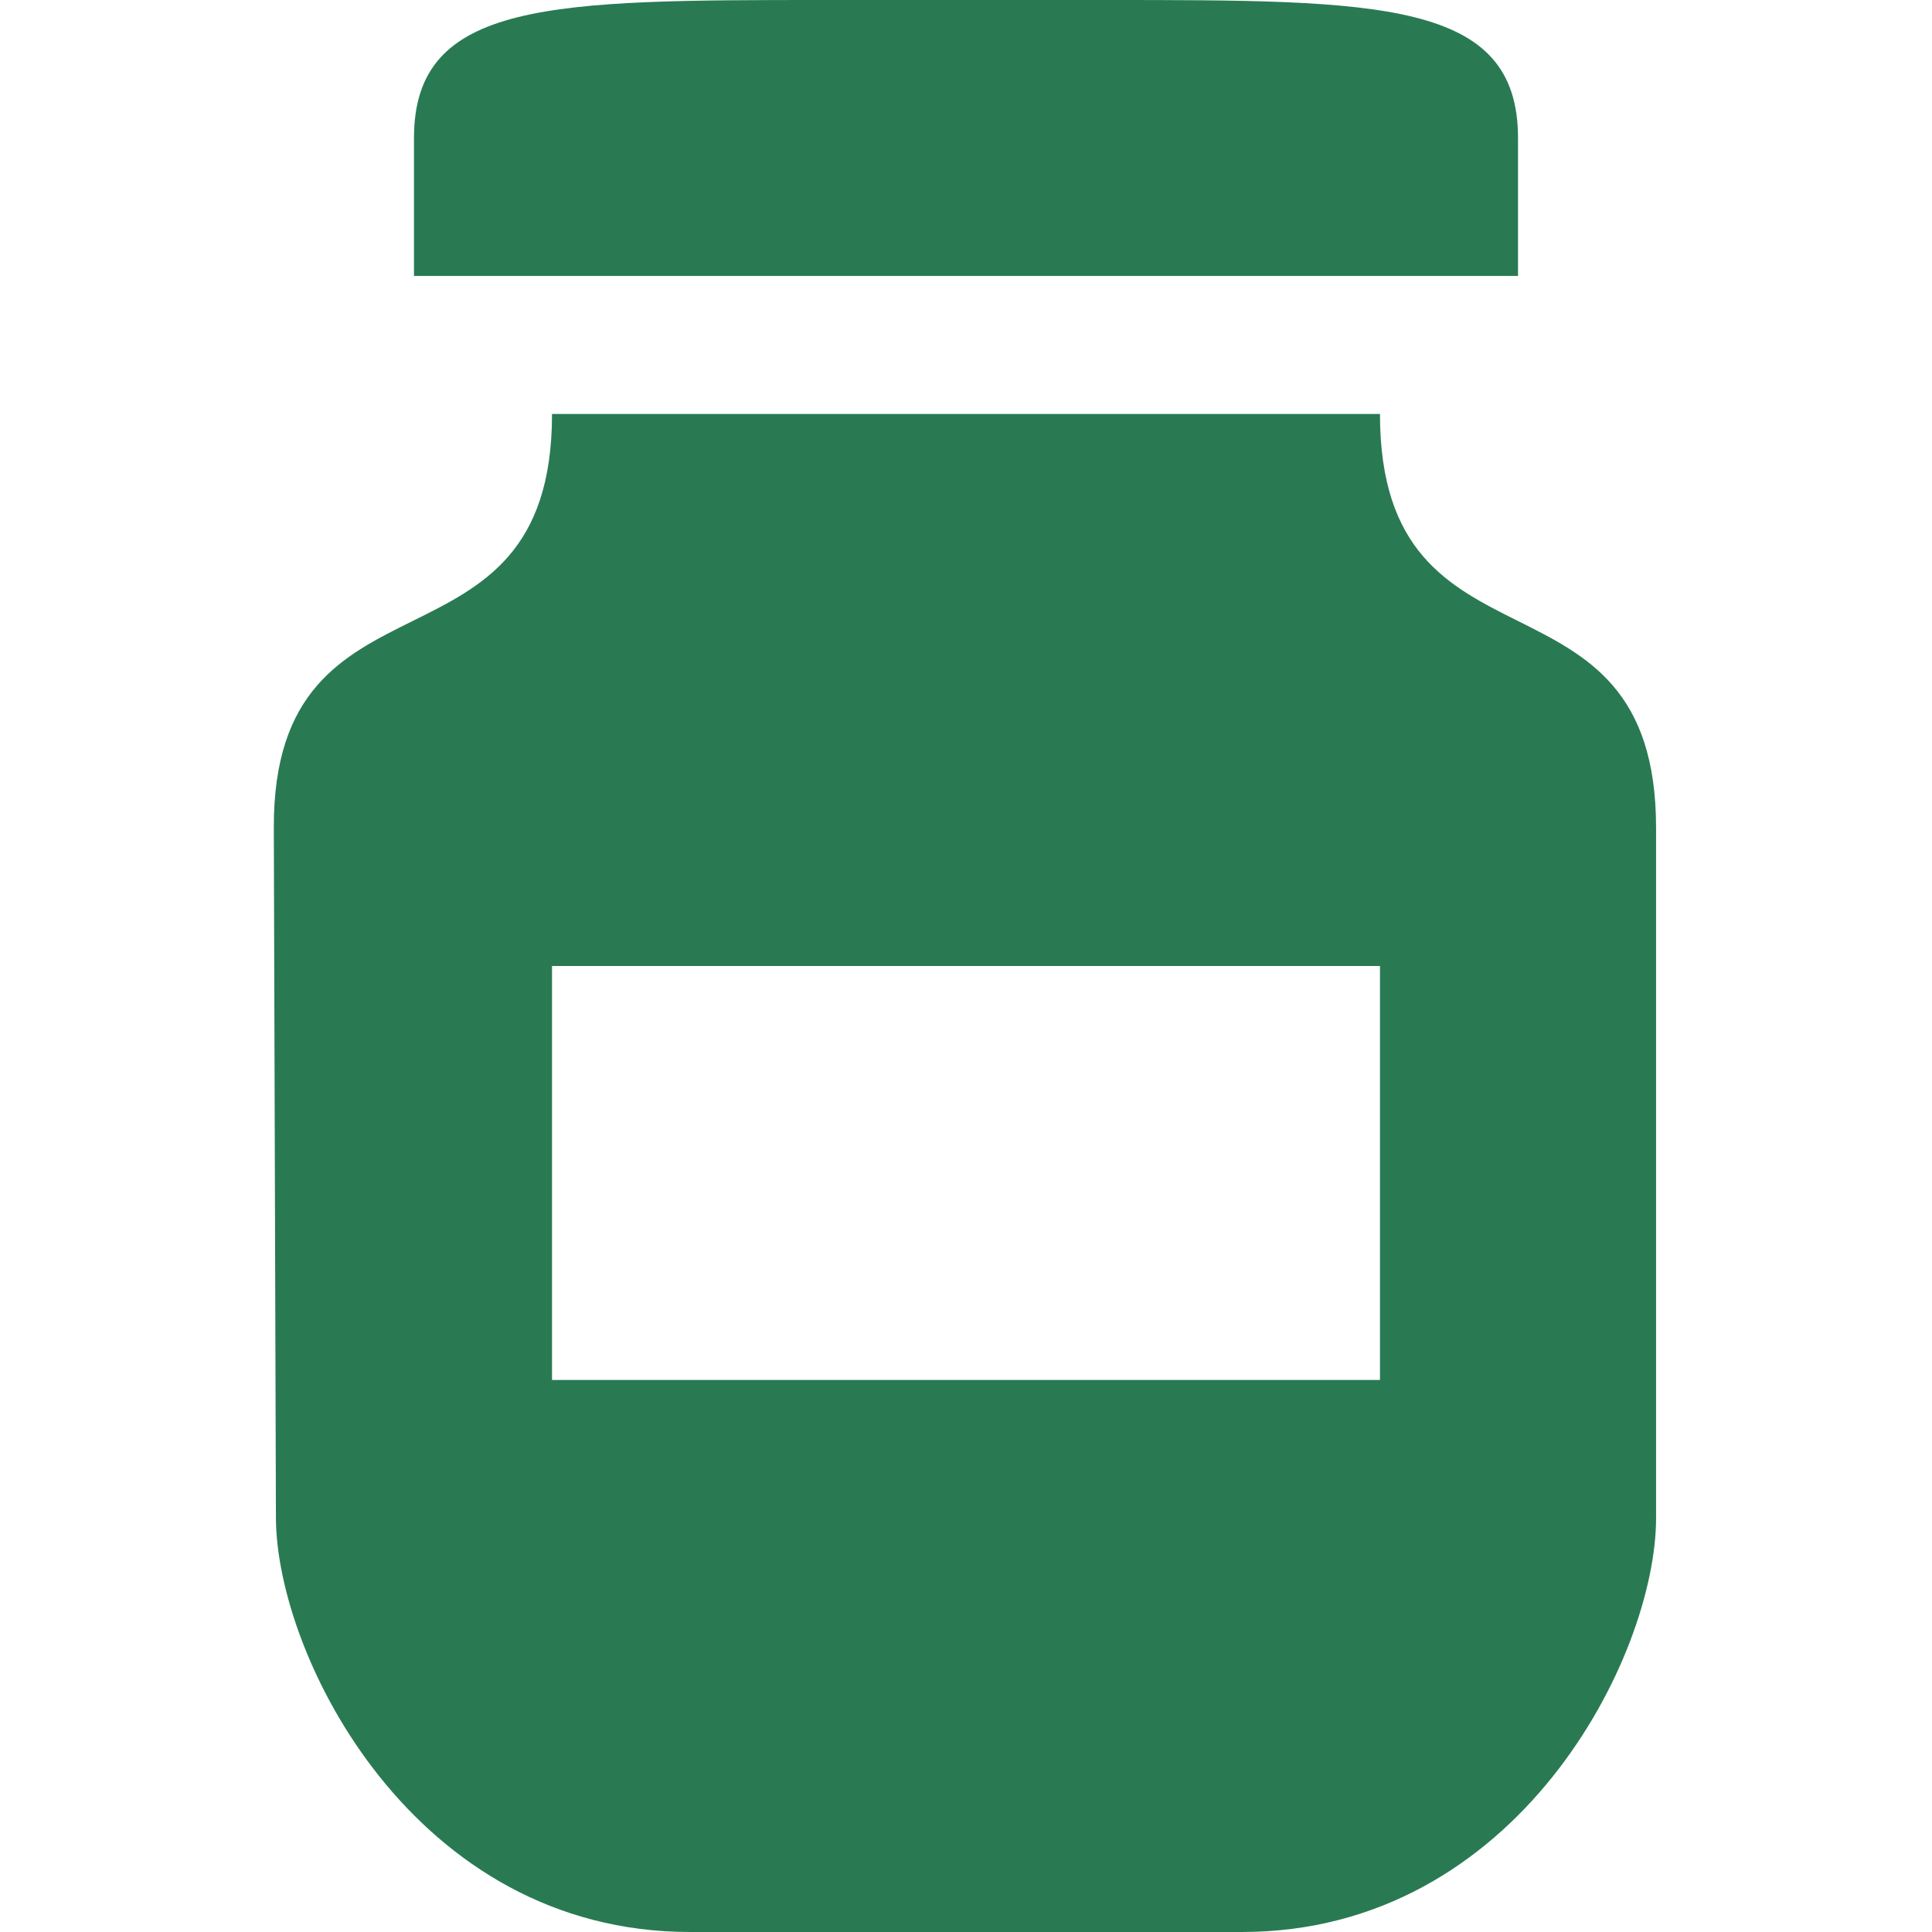
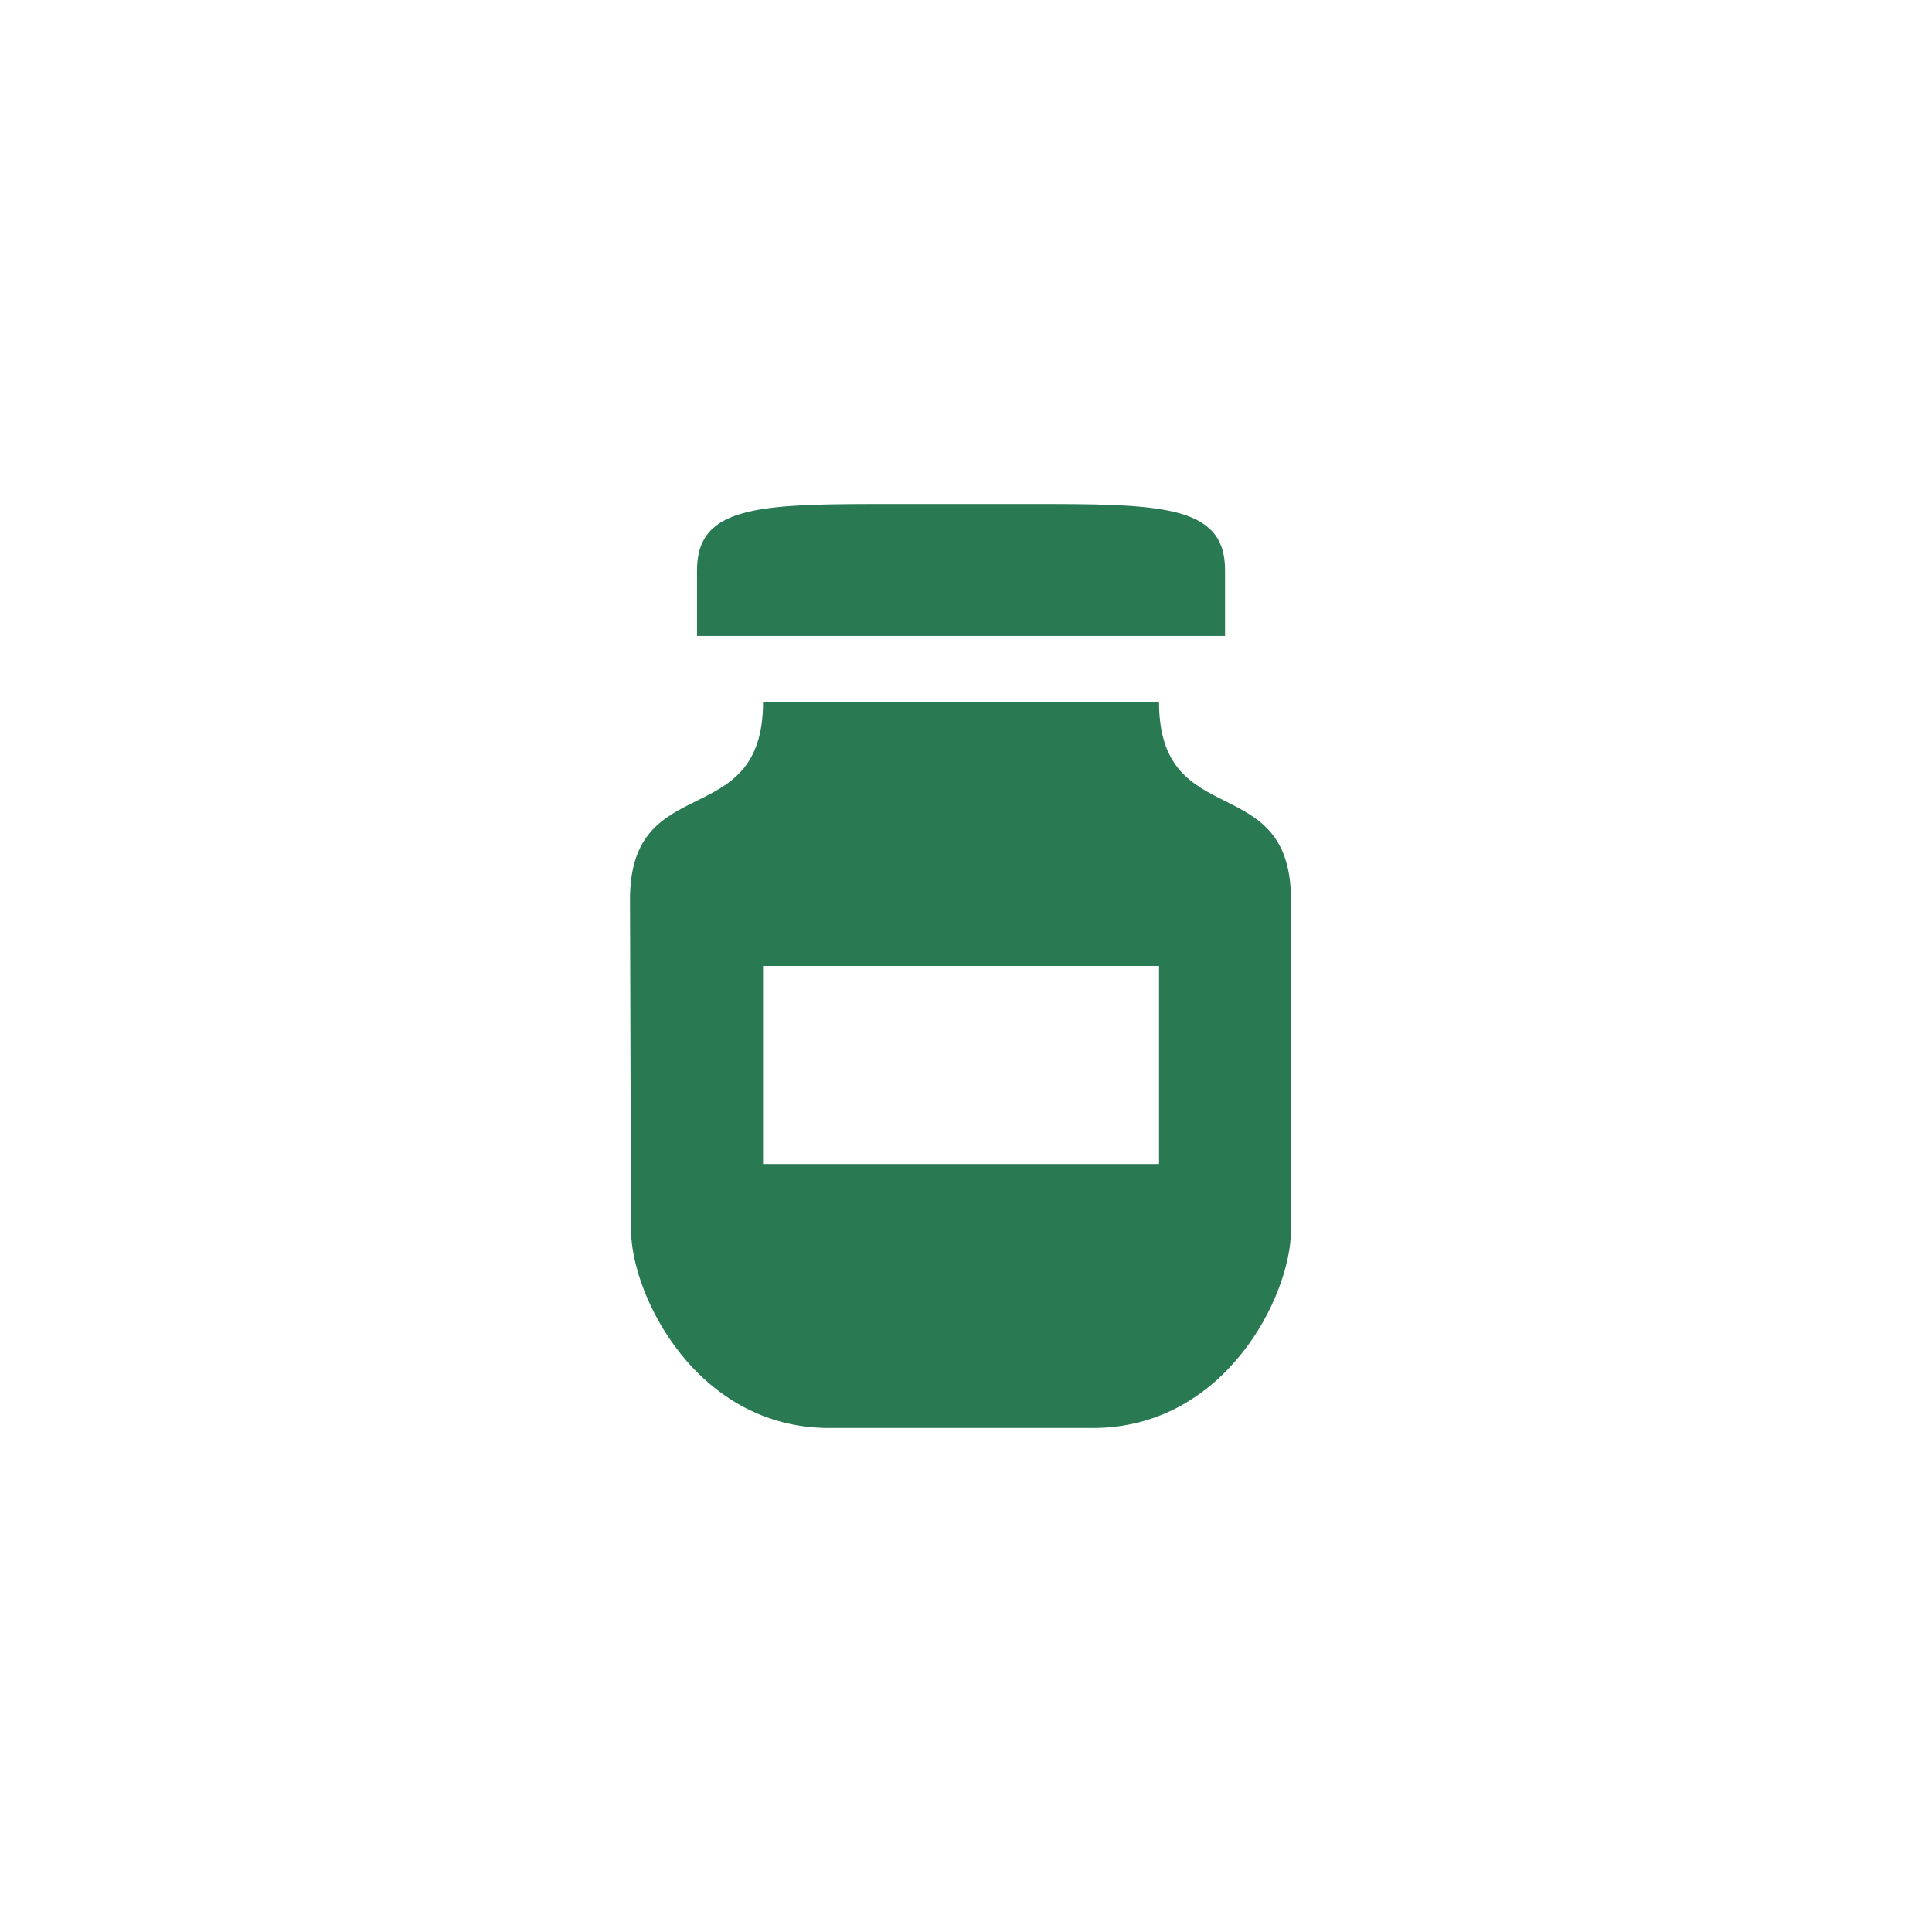
- <svg xmlns="http://www.w3.org/2000/svg" width="11" height="11" viewBox="0 0 11 11" fill="none">
-   <path fill-rule="evenodd" clip-rule="evenodd" d="M4.714 0H6.286C7.857 0 8.643 0 8.643 0.786V1.571H2.357V0.786C2.357 0 3.143 0 4.714 0ZM3.143 2.357C3.143 3.929 1.554 3.143 1.559 4.714L1.571 8.643C1.574 9.429 2.357 11 3.929 11H7.071C8.643 11 9.429 9.429 9.429 8.643V4.714C9.429 3.143 7.857 3.929 7.857 2.357H3.143ZM7.857 5.5V7.857H3.143V5.5H7.857Z" fill="#297A52" />
+ <svg xmlns="http://www.w3.org/2000/svg" width="23" height="23" viewBox="0 0 23 23" fill="none">
+   <path fill-rule="evenodd" clip-rule="evenodd" d="M10.655 6H12.227C13.798 6 14.584 6 14.584 6.786V7.571H8.298V6.786C8.298 6 9.084 6 10.655 6ZM9.084 8.357C9.084 9.929 7.495 9.143 7.5 10.714L7.512 14.643C7.515 15.429 8.298 17 9.869 17H13.012C14.584 17 15.369 15.429 15.369 14.643V10.714C15.369 9.143 13.798 9.929 13.798 8.357H9.084ZM13.798 11.5V13.857H9.084V11.5H13.798Z" fill="#297A52" />
</svg>
